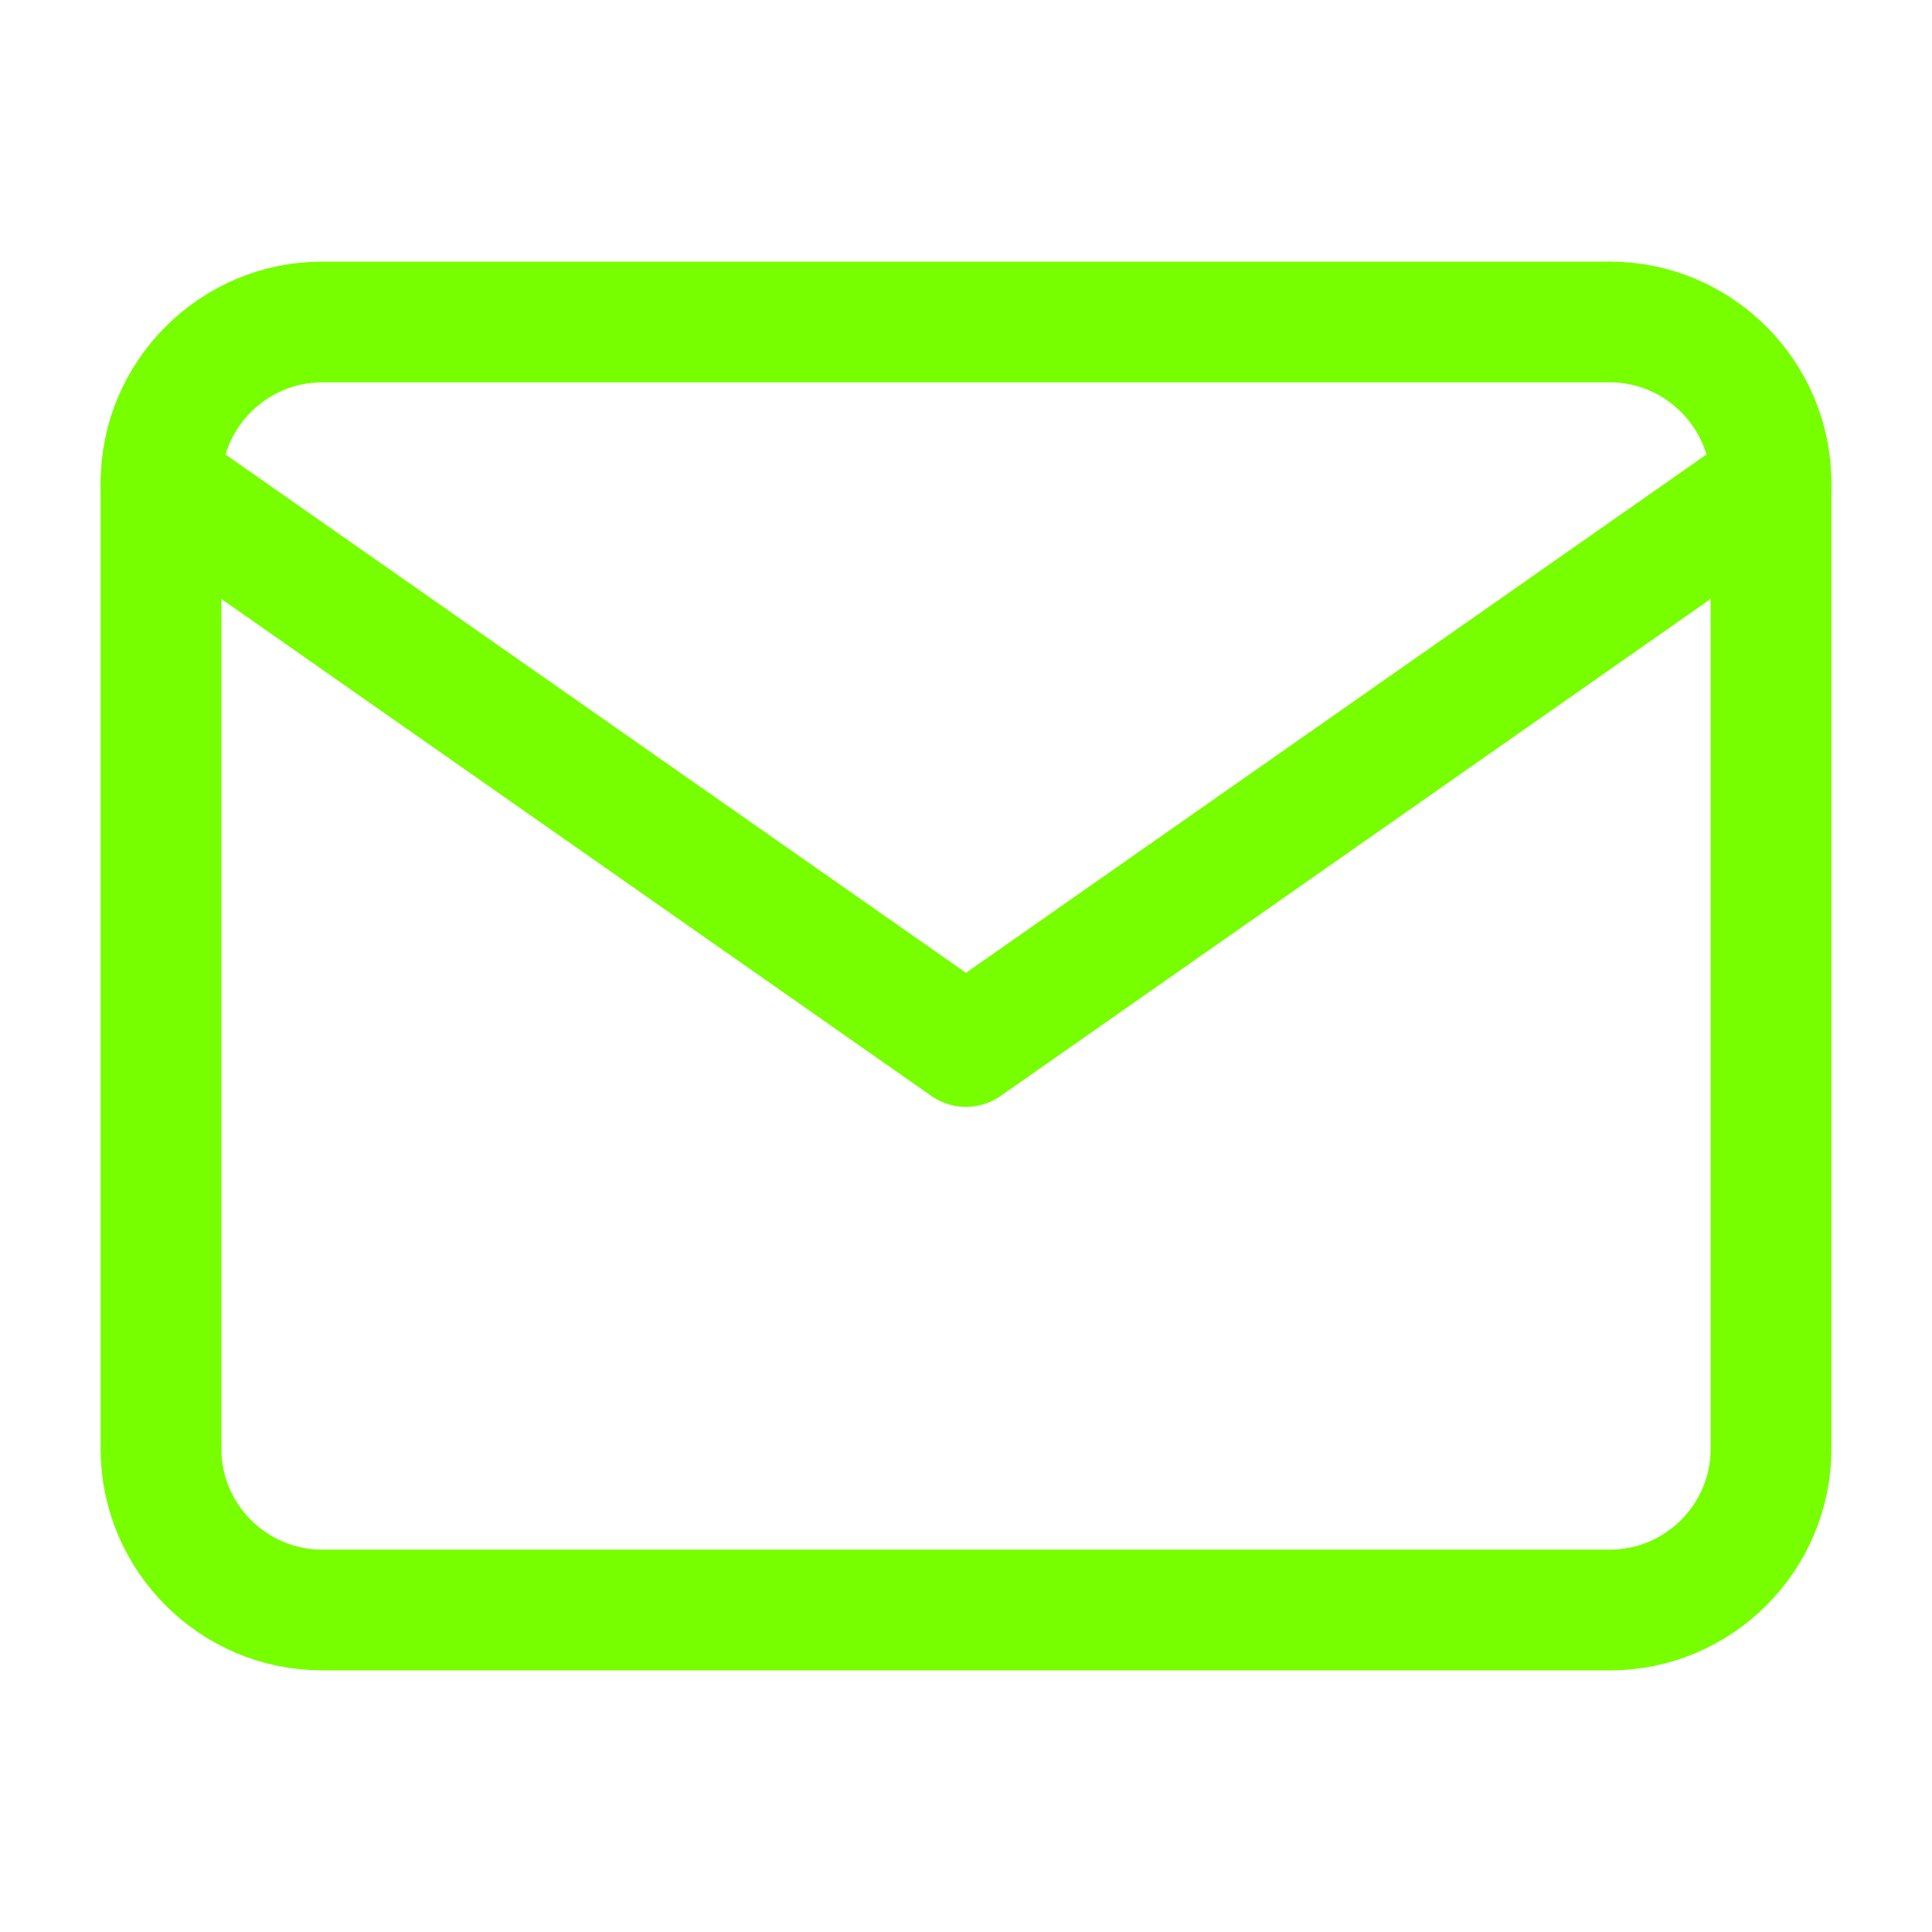
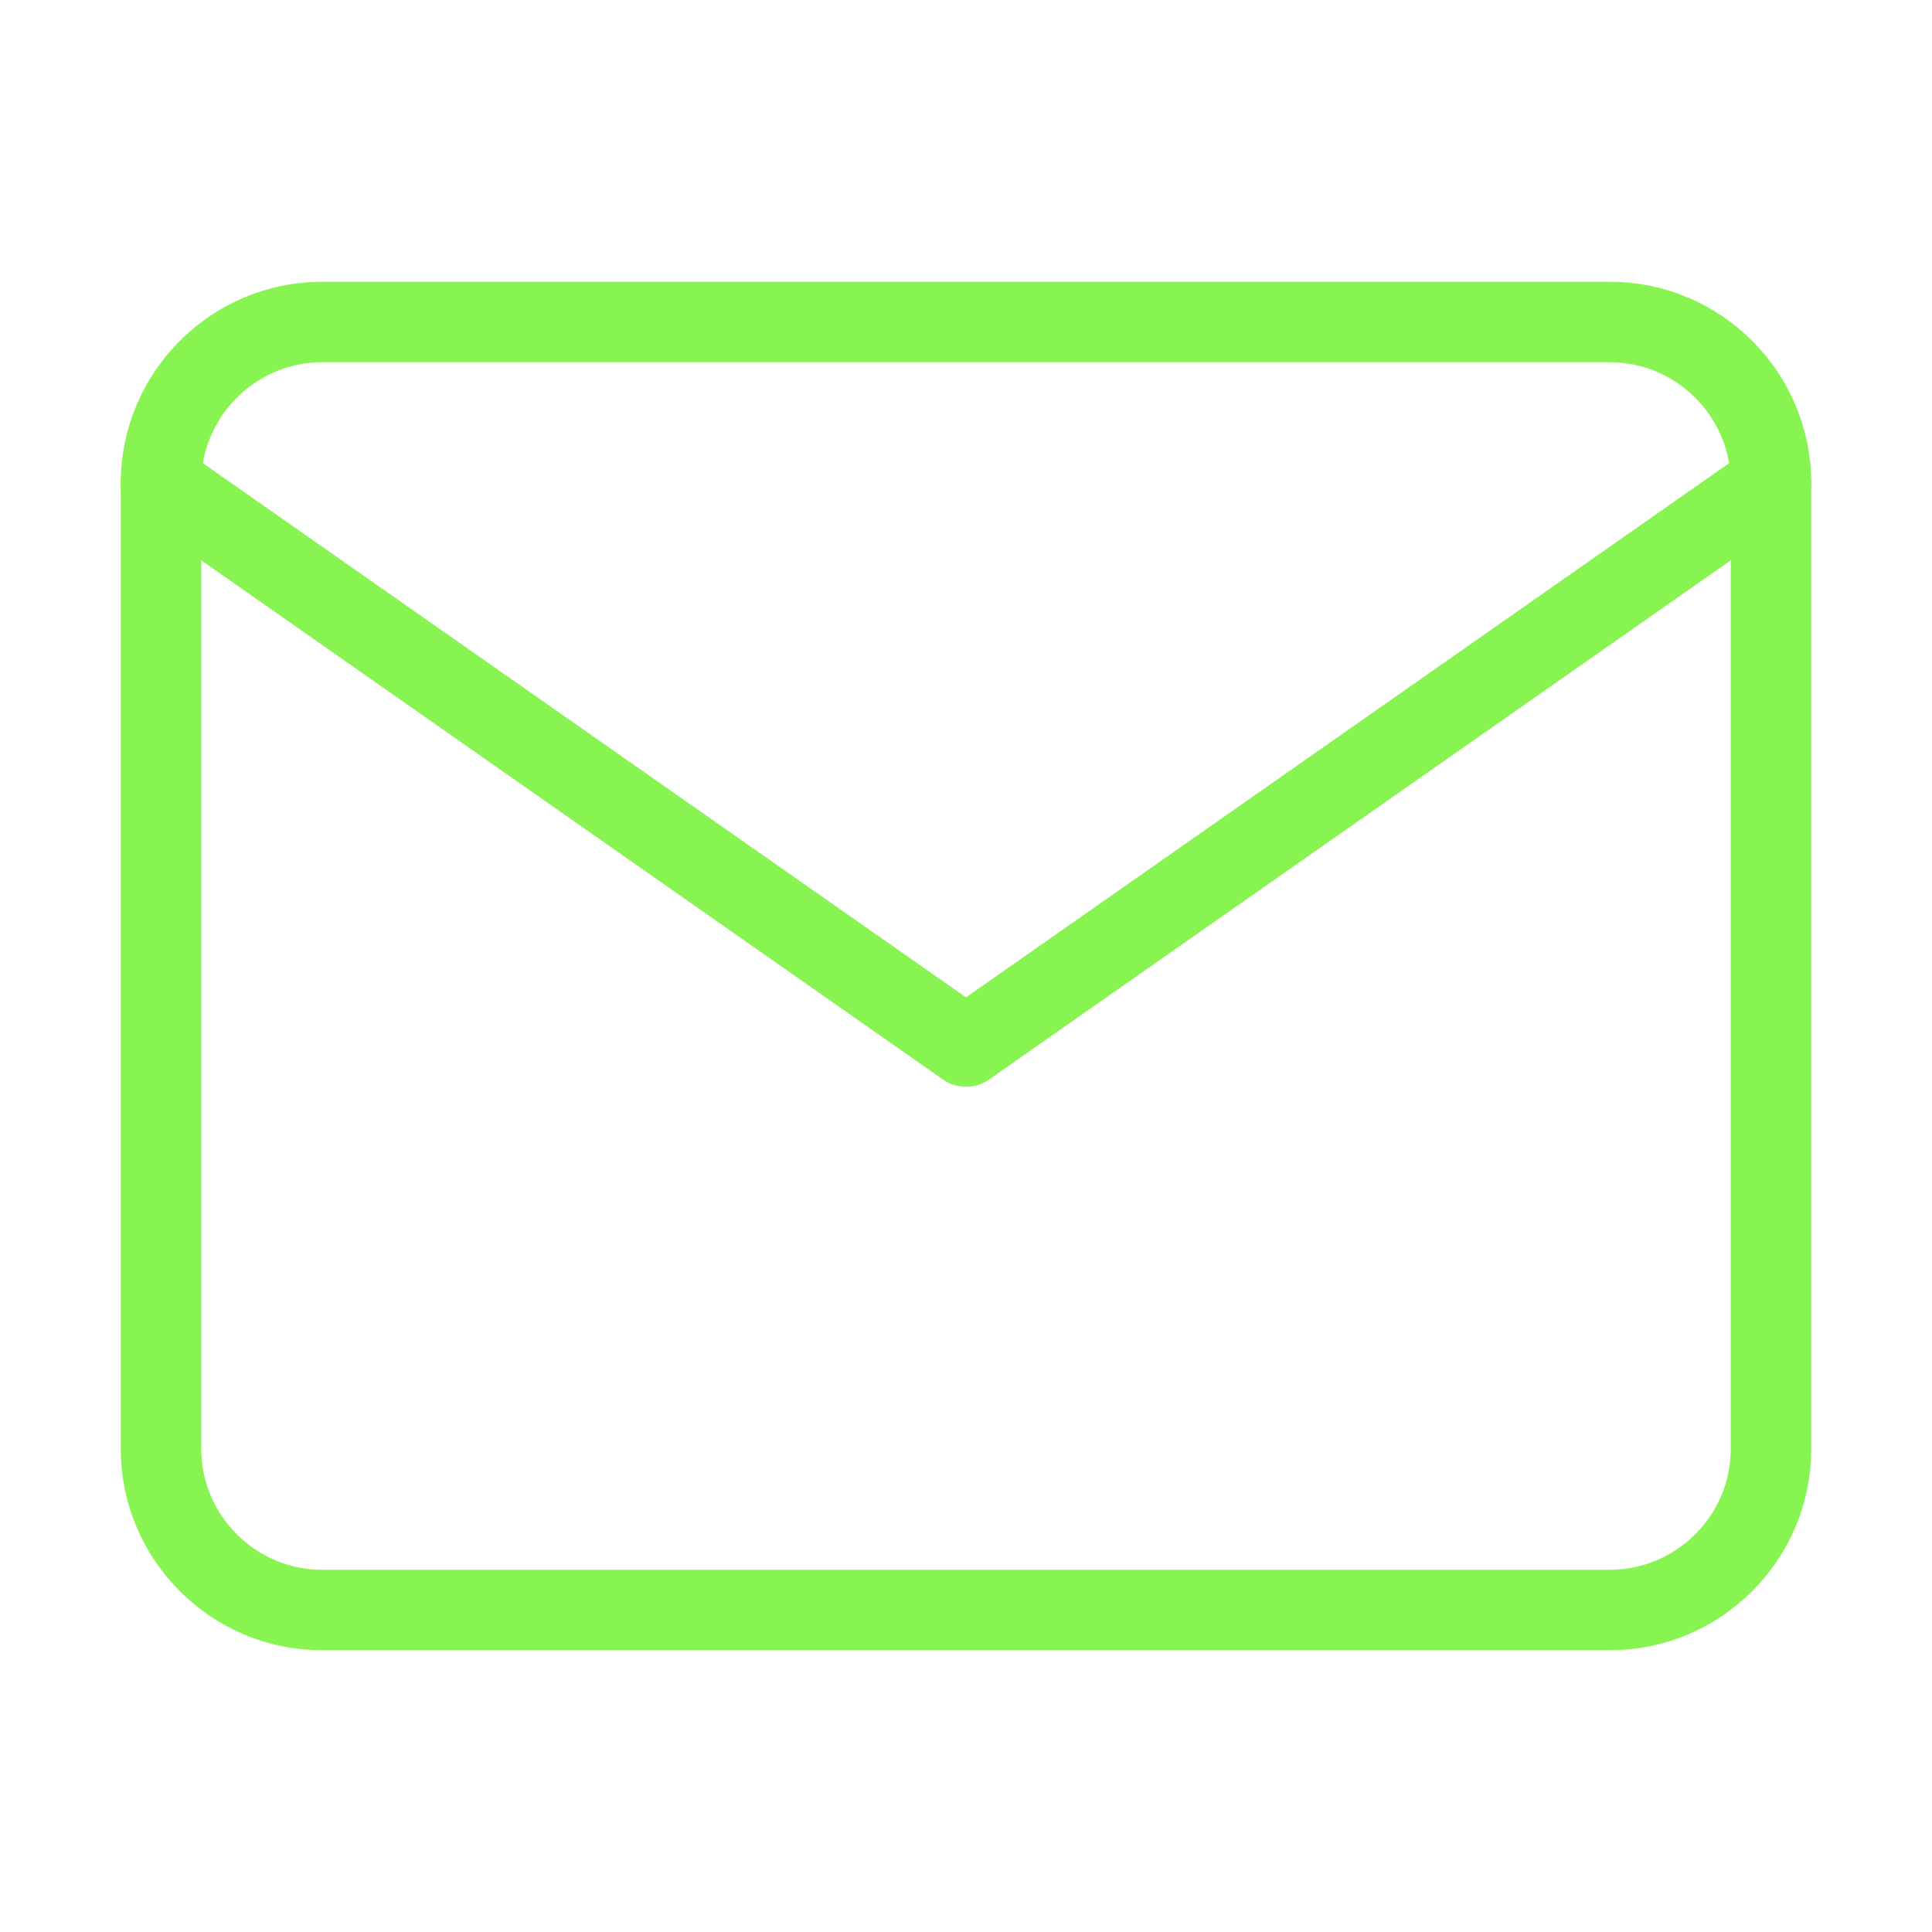
- <svg xmlns="http://www.w3.org/2000/svg" width="32" height="32" viewBox="0 0 24 24" fill="none" stroke="#7f0" stroke-width="1.5" stroke-linecap="round" stroke-linejoin="round" class="feather feather-mail">
+ <svg xmlns="http://www.w3.org/2000/svg" width="32" height="32" viewBox="0 0 24 24" fill="none" stroke="#88f452" stroke-width="1" stroke-linecap="round" stroke-linejoin="round" class="feather feather-mail">
  <path d="M4 4h16c1.1 0 2 .9 2 2v12c0 1.1-.9 2-2 2H4c-1.1 0-2-.9-2-2V6c0-1.1.9-2 2-2z" />
  <polyline points="22,6 12,13 2,6" />
</svg>
